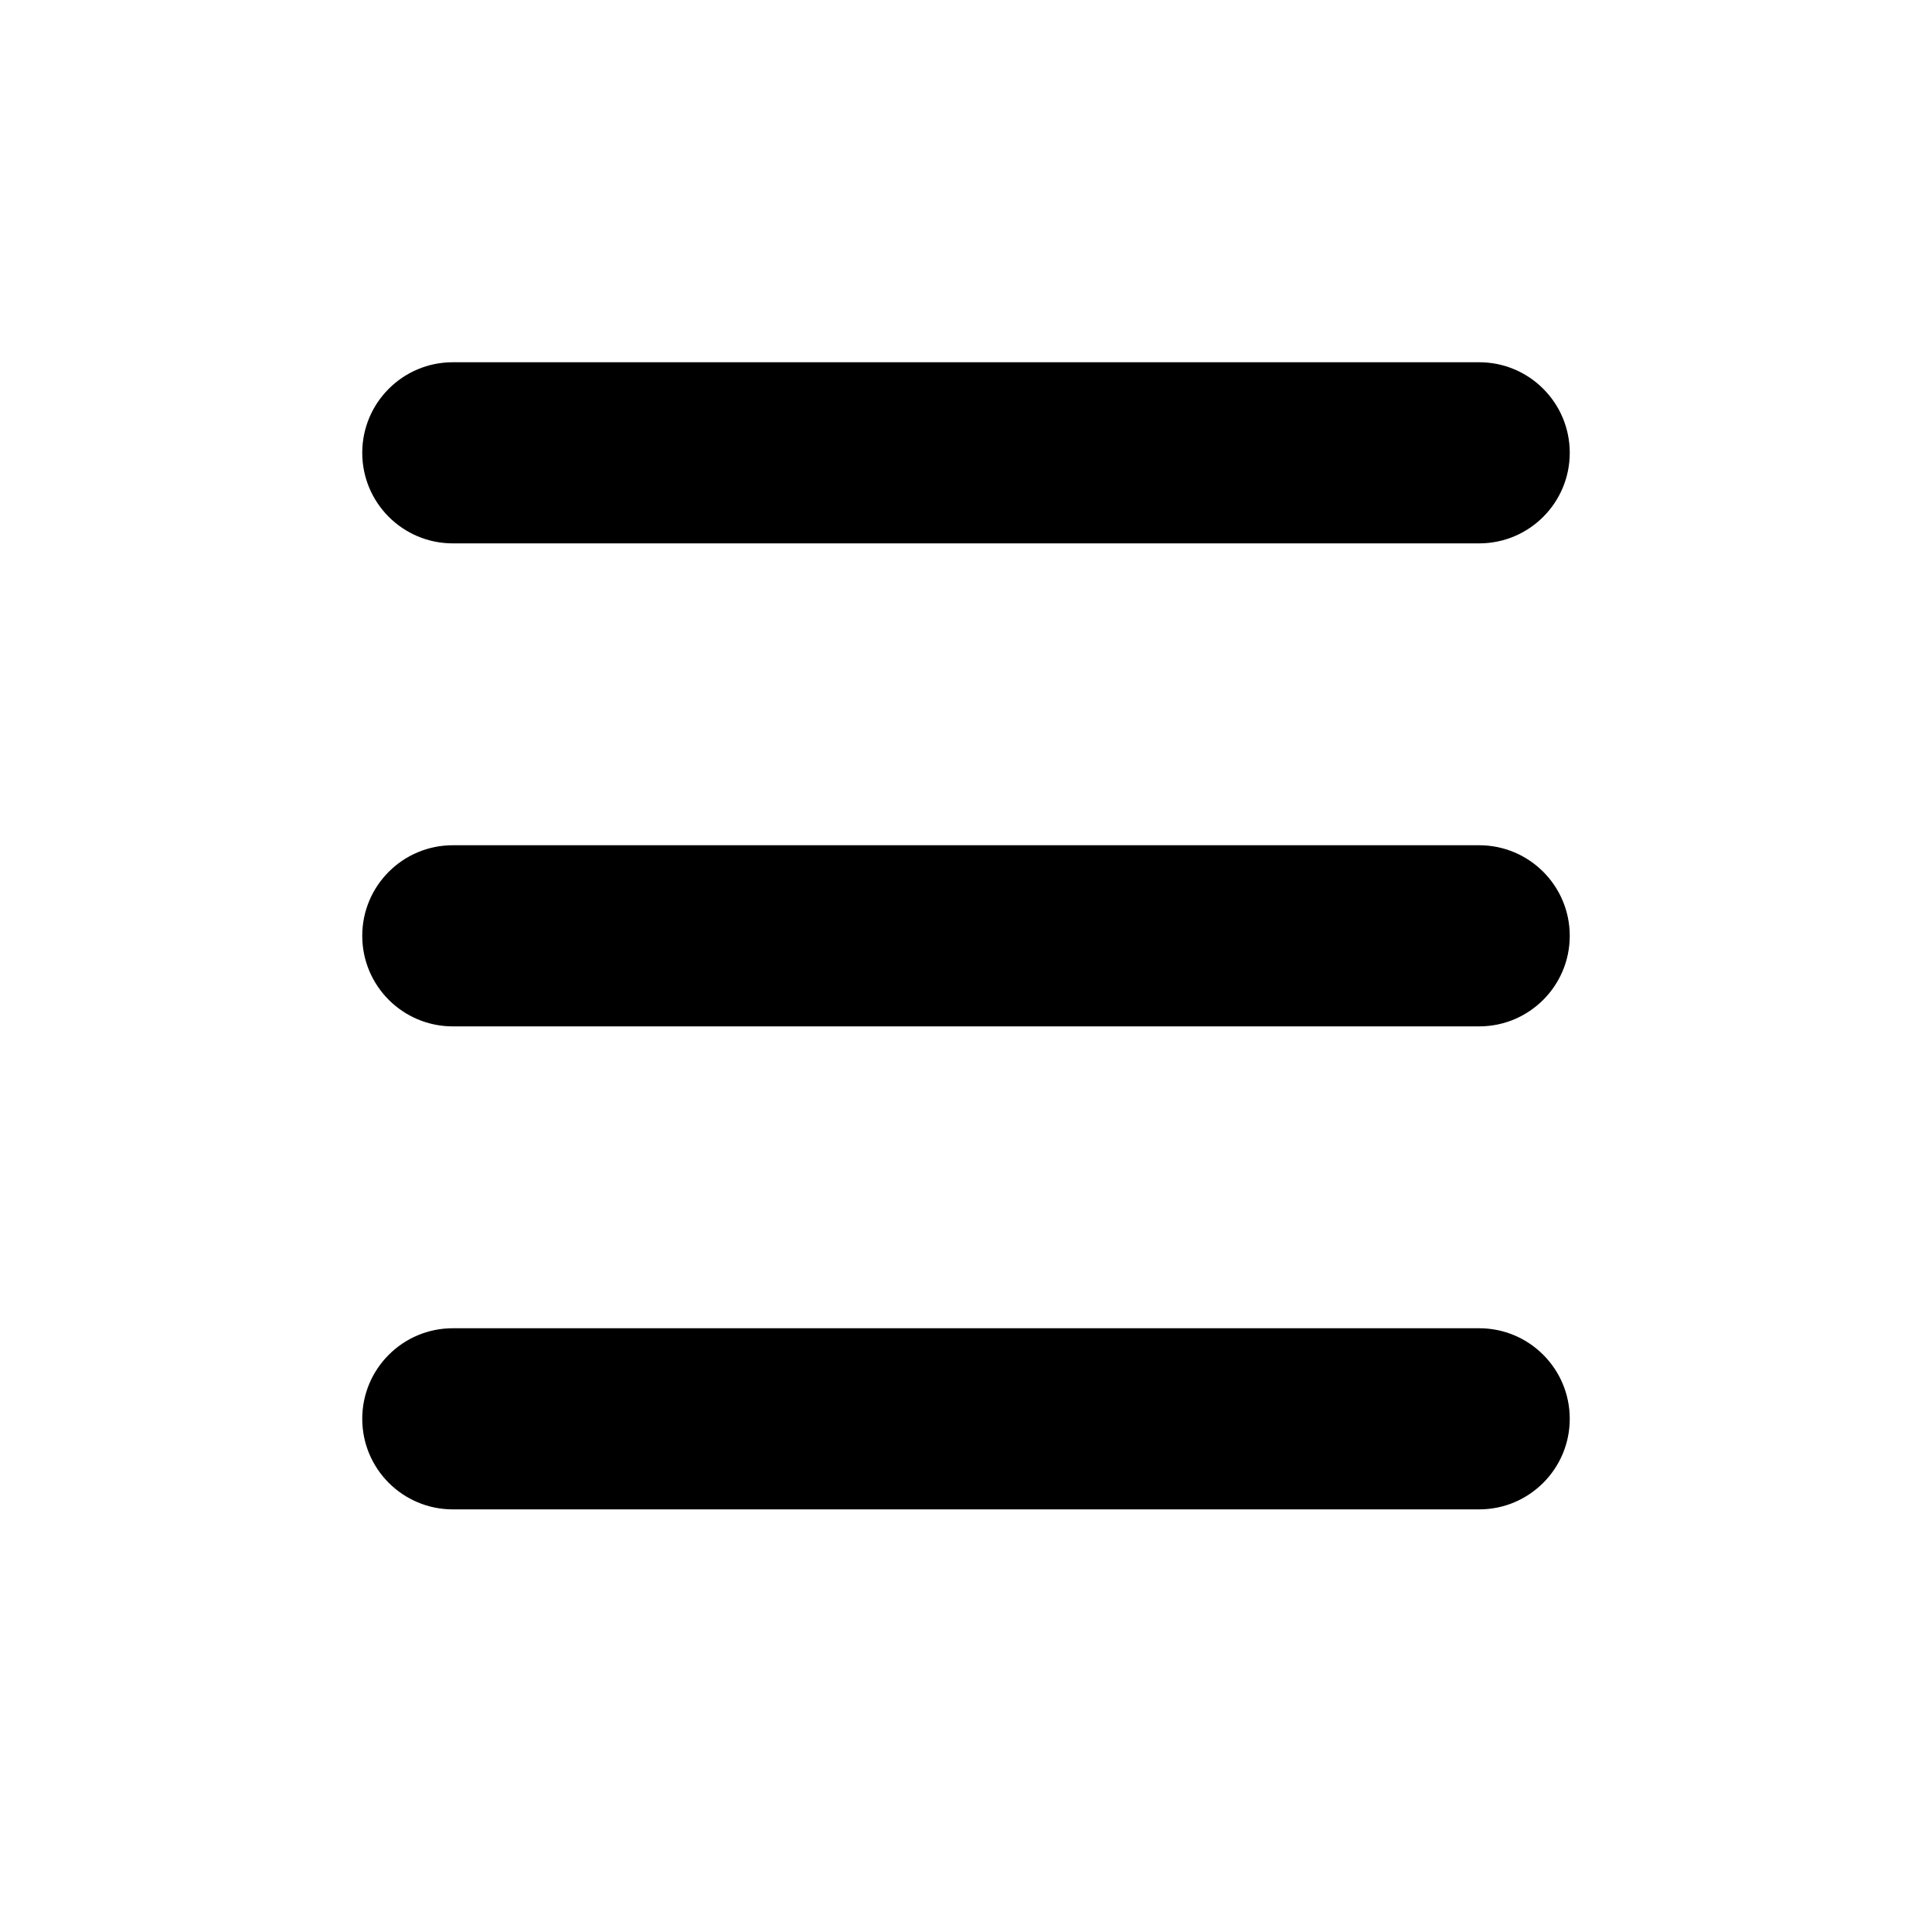
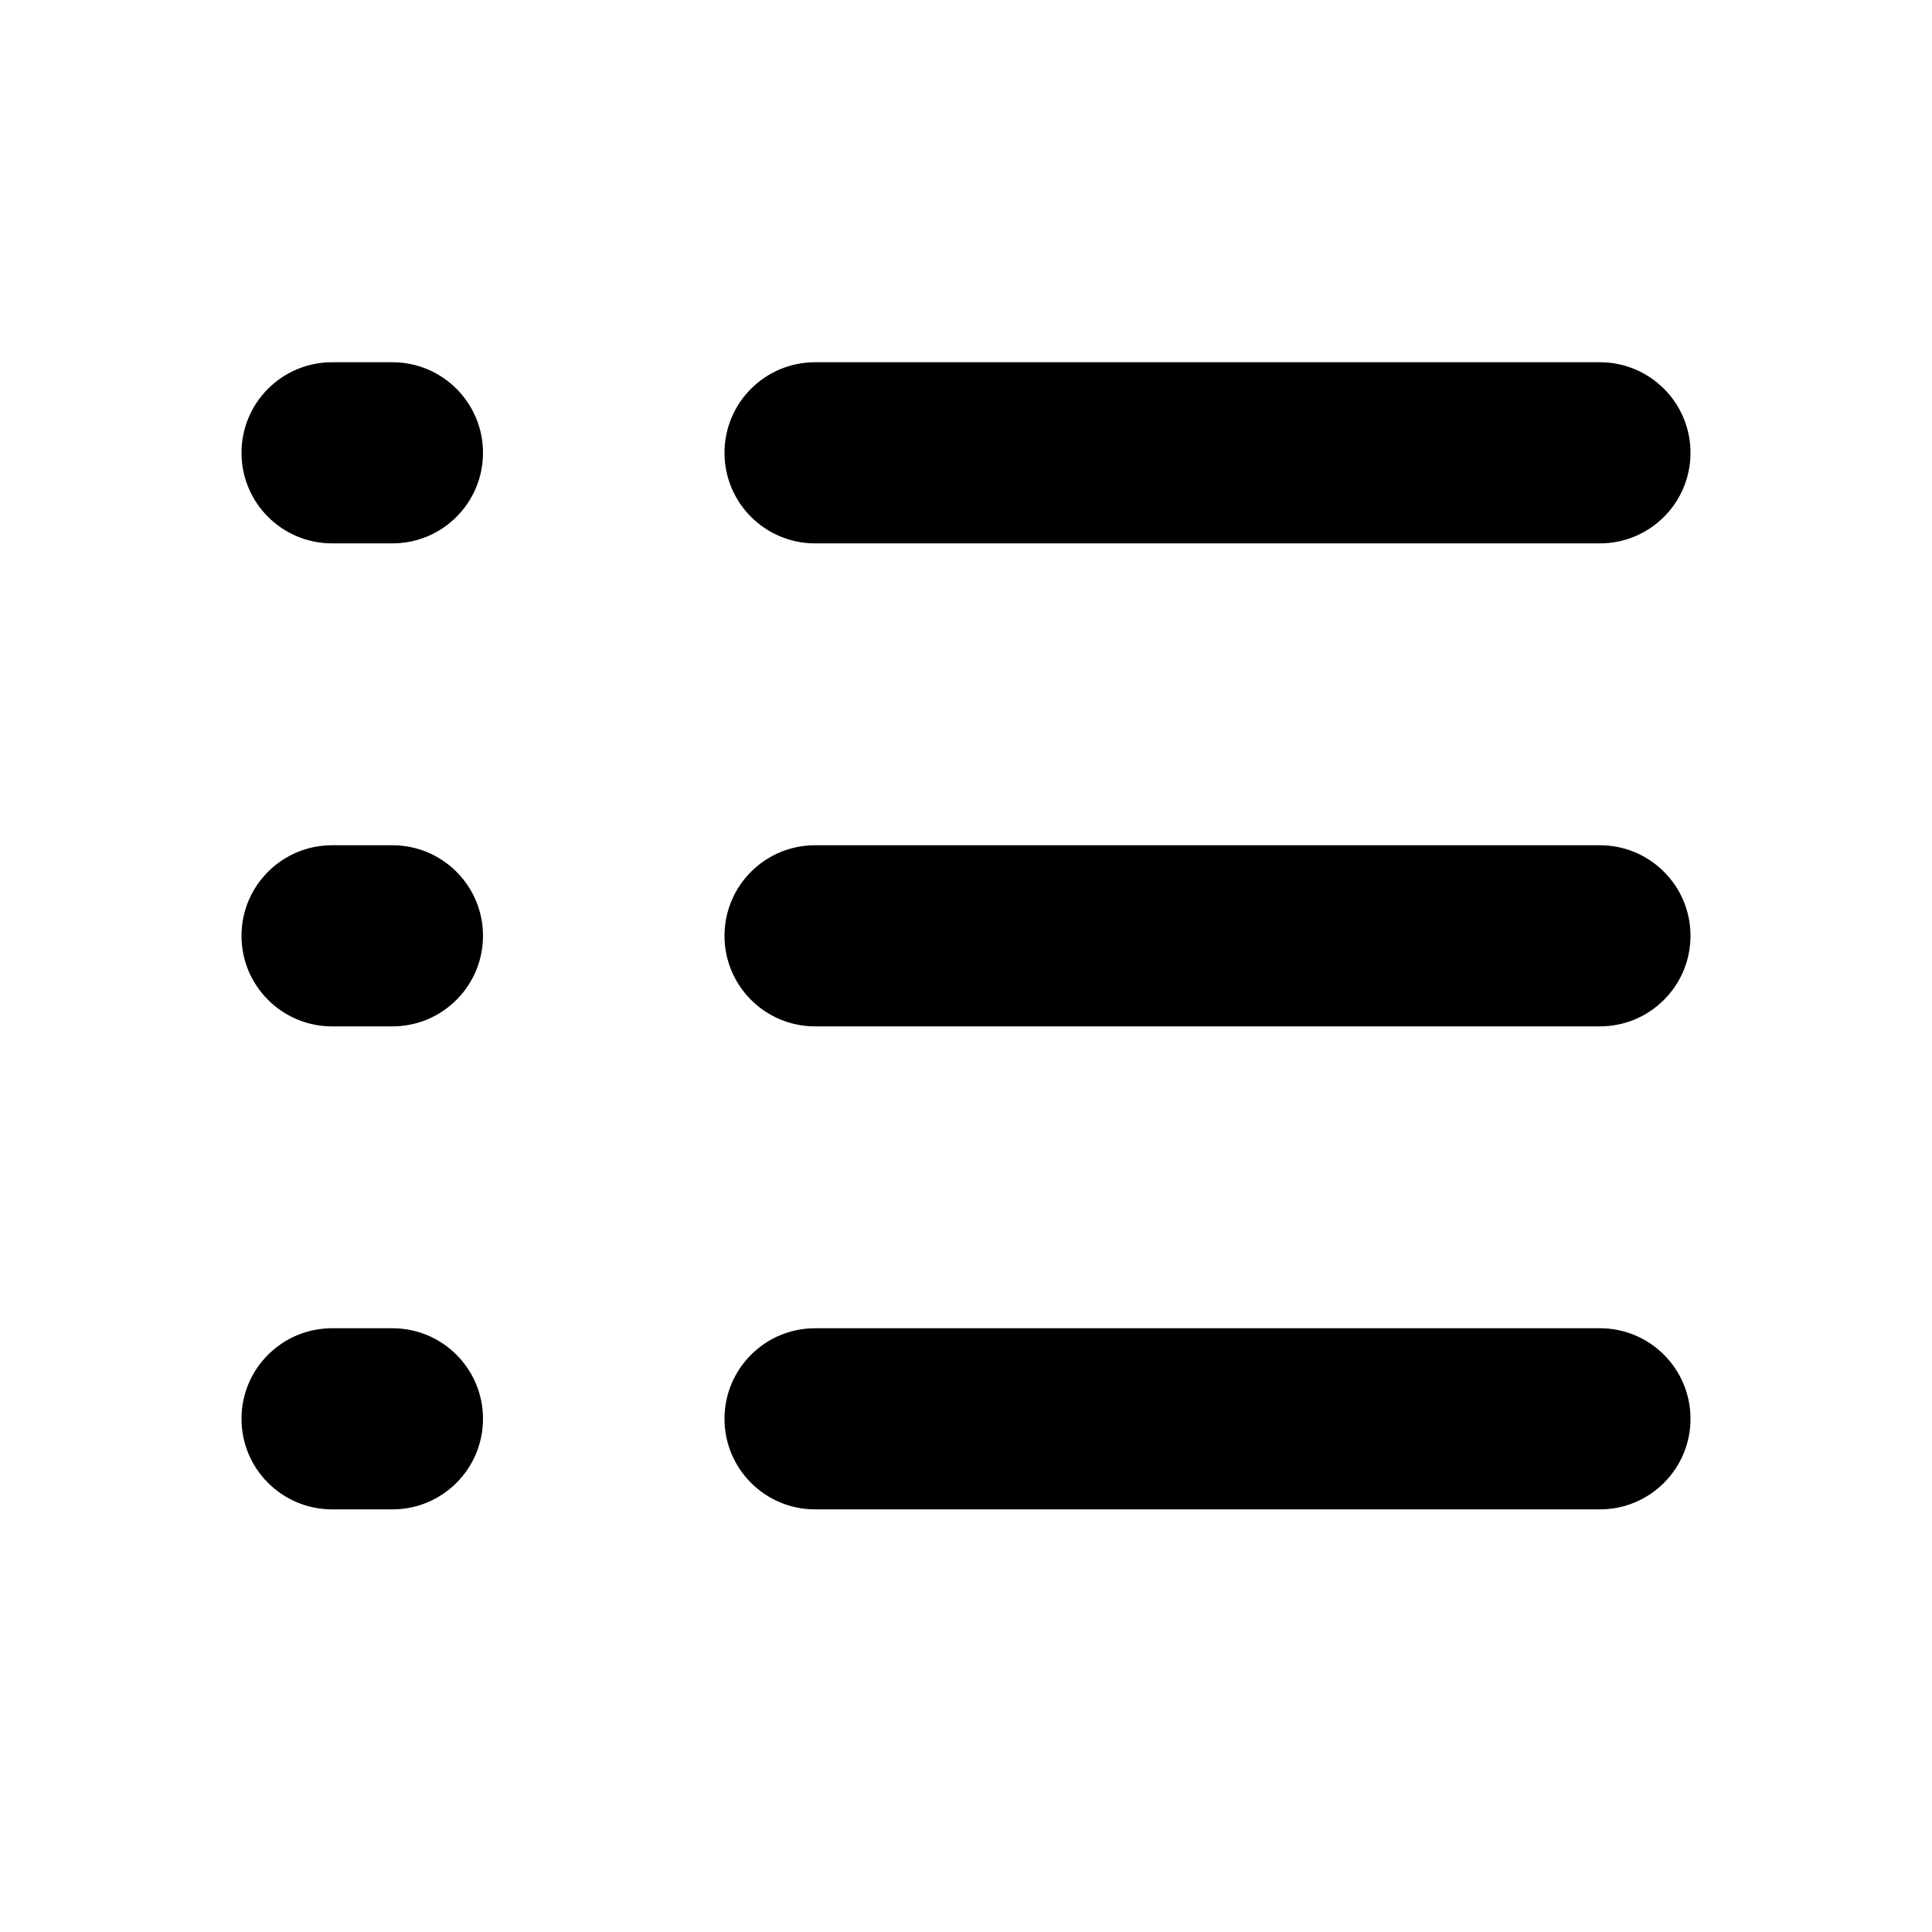
<svg xmlns="http://www.w3.org/2000/svg" width="16" height="16" fill="none" viewBox="0 0 16 16">
-   <g fill="currentColor">
-     <path d="M3 3.75A.75.75 0 013.75 3h8.5a.75.75 0 010 1.5h-8.5A.75.75 0 013 3.75zM3 7.75A.75.75 0 013.75 7h8.5a.75.75 0 010 1.5h-8.5A.75.75 0 013 7.75zM3.75 11a.75.75 0 000 1.5h8.5a.75.75 0 000-1.5h-8.5z" />
-   </g>
+   <path fill="currentColor" fill-rule="evenodd" d="M2 3.75A.75.75 0 012.75 3h.5a.75.75 0 010 1.5h-.5A.75.75 0 012 3.75zm4 0A.75.75 0 016.75 3h6.5a.75.75 0 010 1.5h-6.5A.75.75 0 016 3.75zm-4 4A.75.75 0 012.75 7h.5a.75.75 0 010 1.5h-.5A.75.75 0 012 7.75zm4 0A.75.75 0 016.75 7h6.5a.75.75 0 010 1.5h-6.5A.75.75 0 016 7.75zm-4 4a.75.75 0 01.75-.75h.5a.75.75 0 010 1.5h-.5a.75.75 0 01-.75-.75zm4 0a.75.75 0 01.75-.75h6.5a.75.75 0 010 1.5h-6.5a.75.75 0 01-.75-.75z" clip-rule="evenodd" />
</svg>
